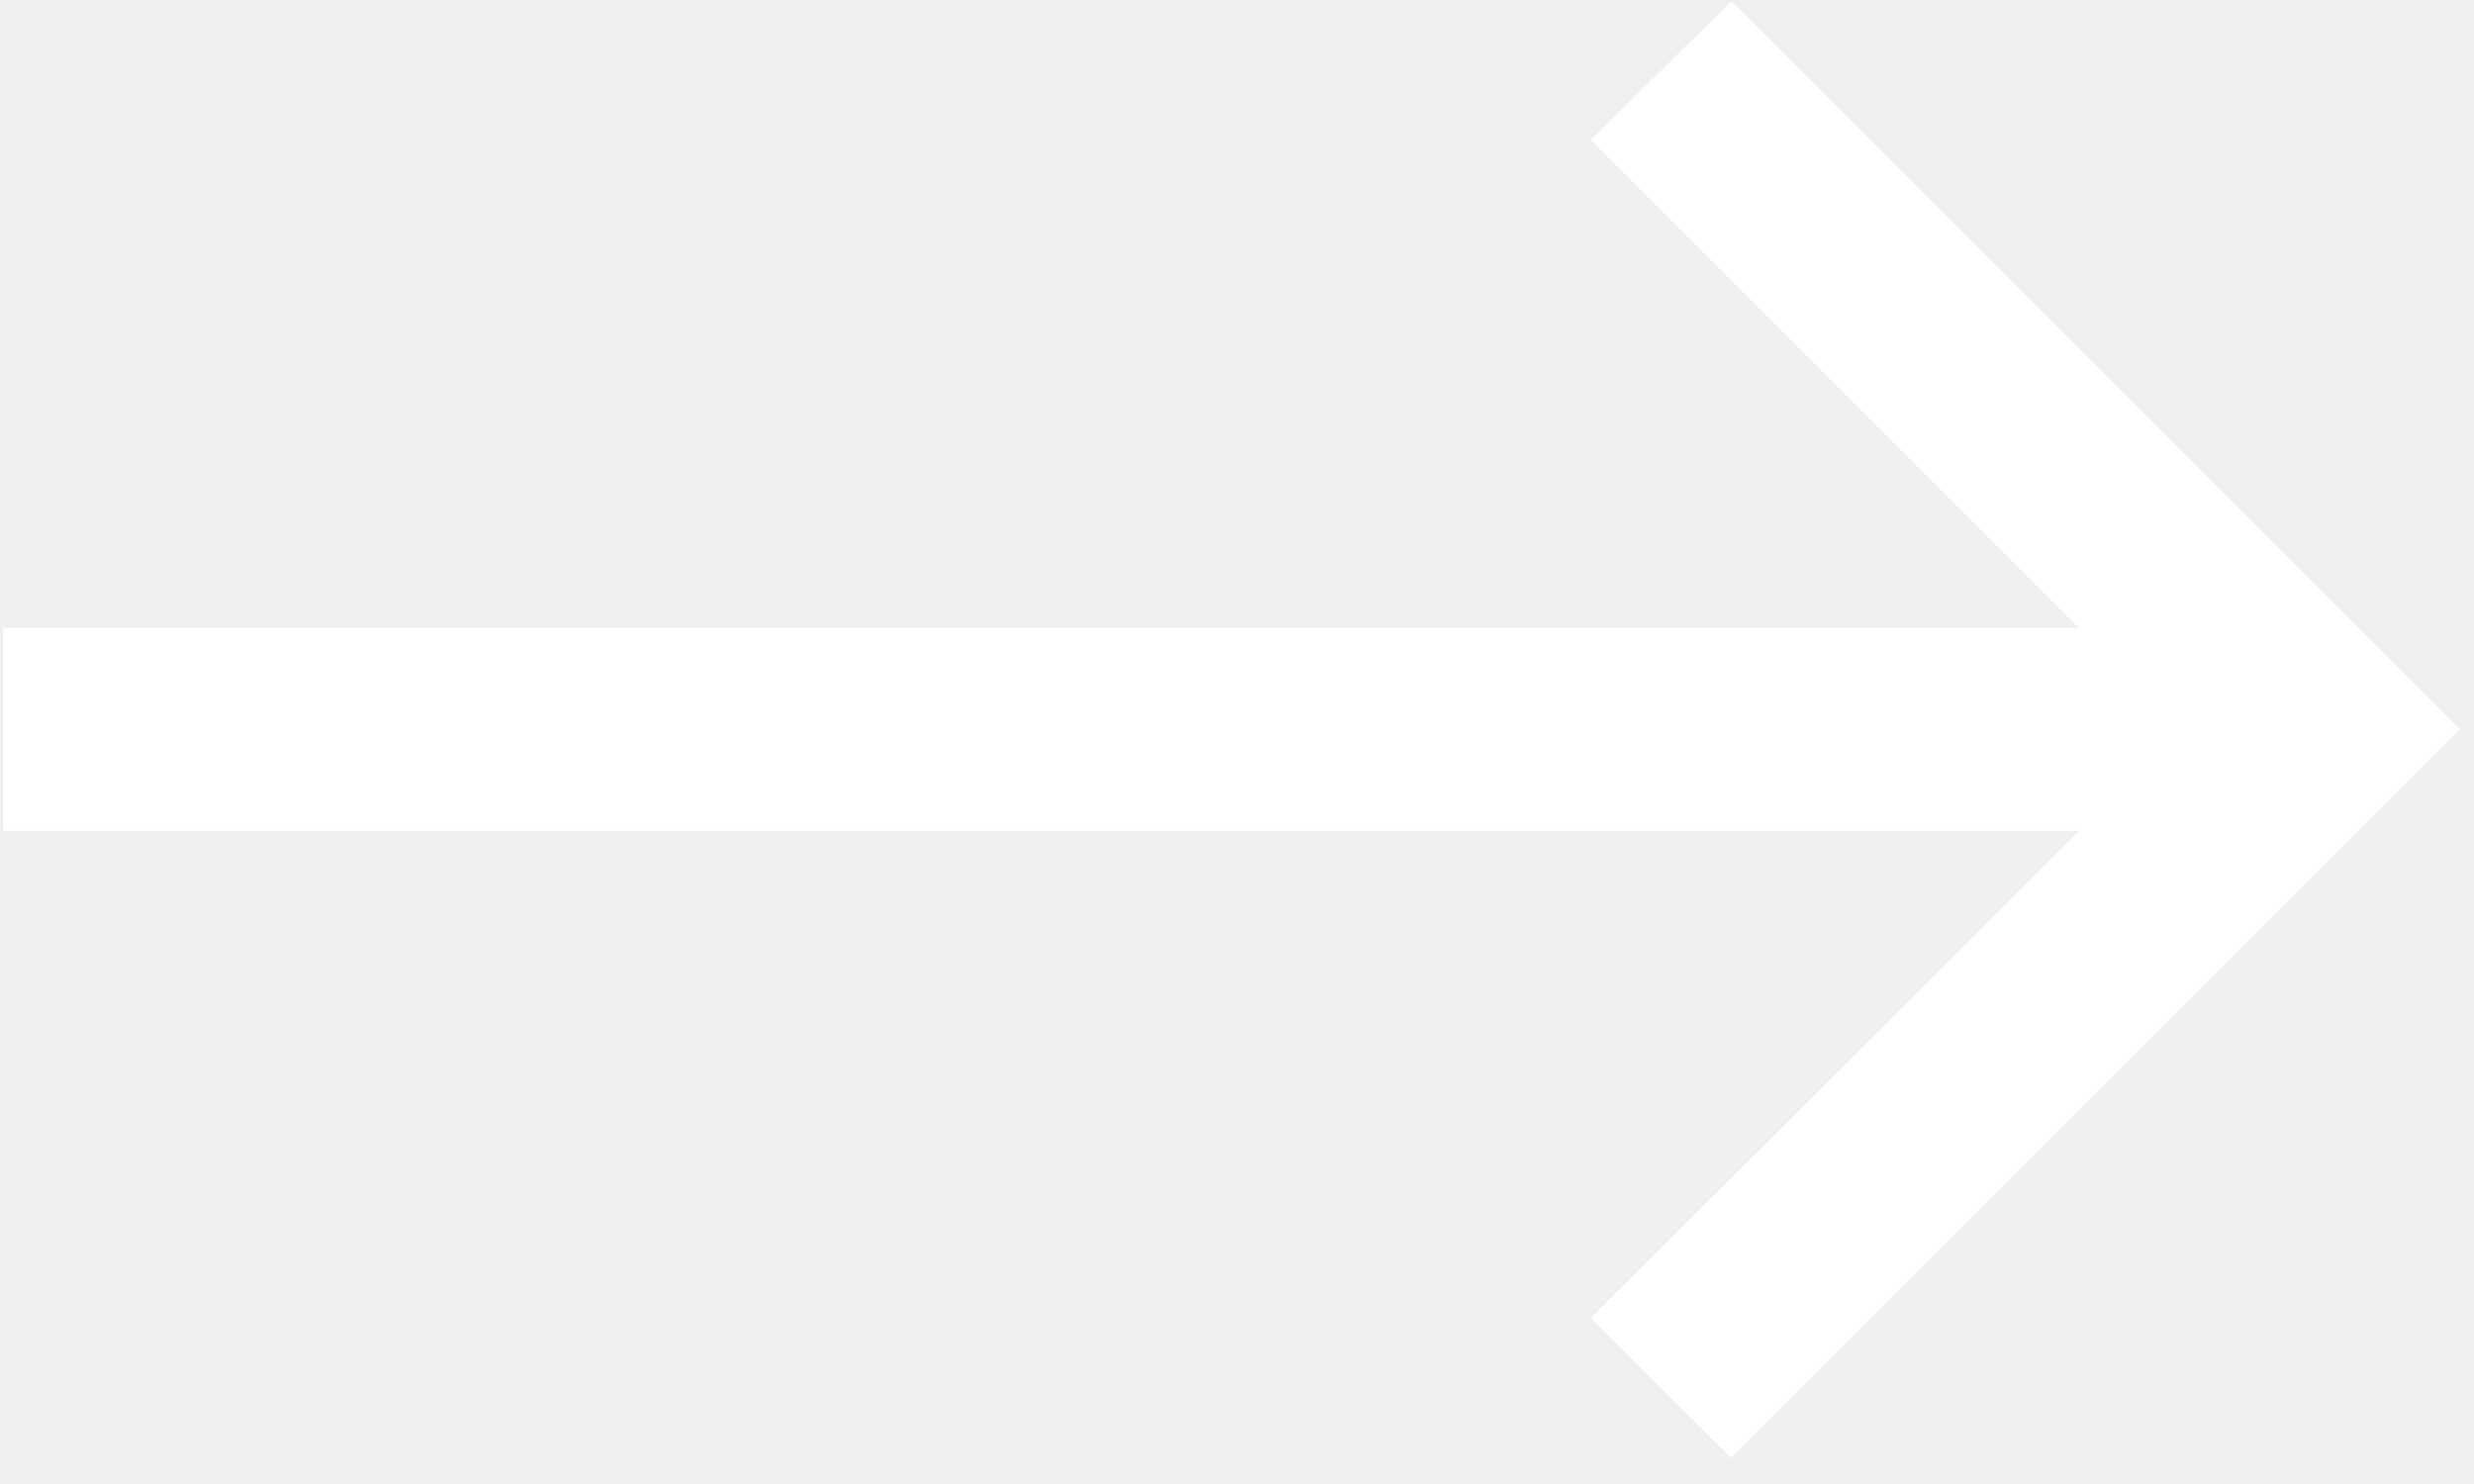
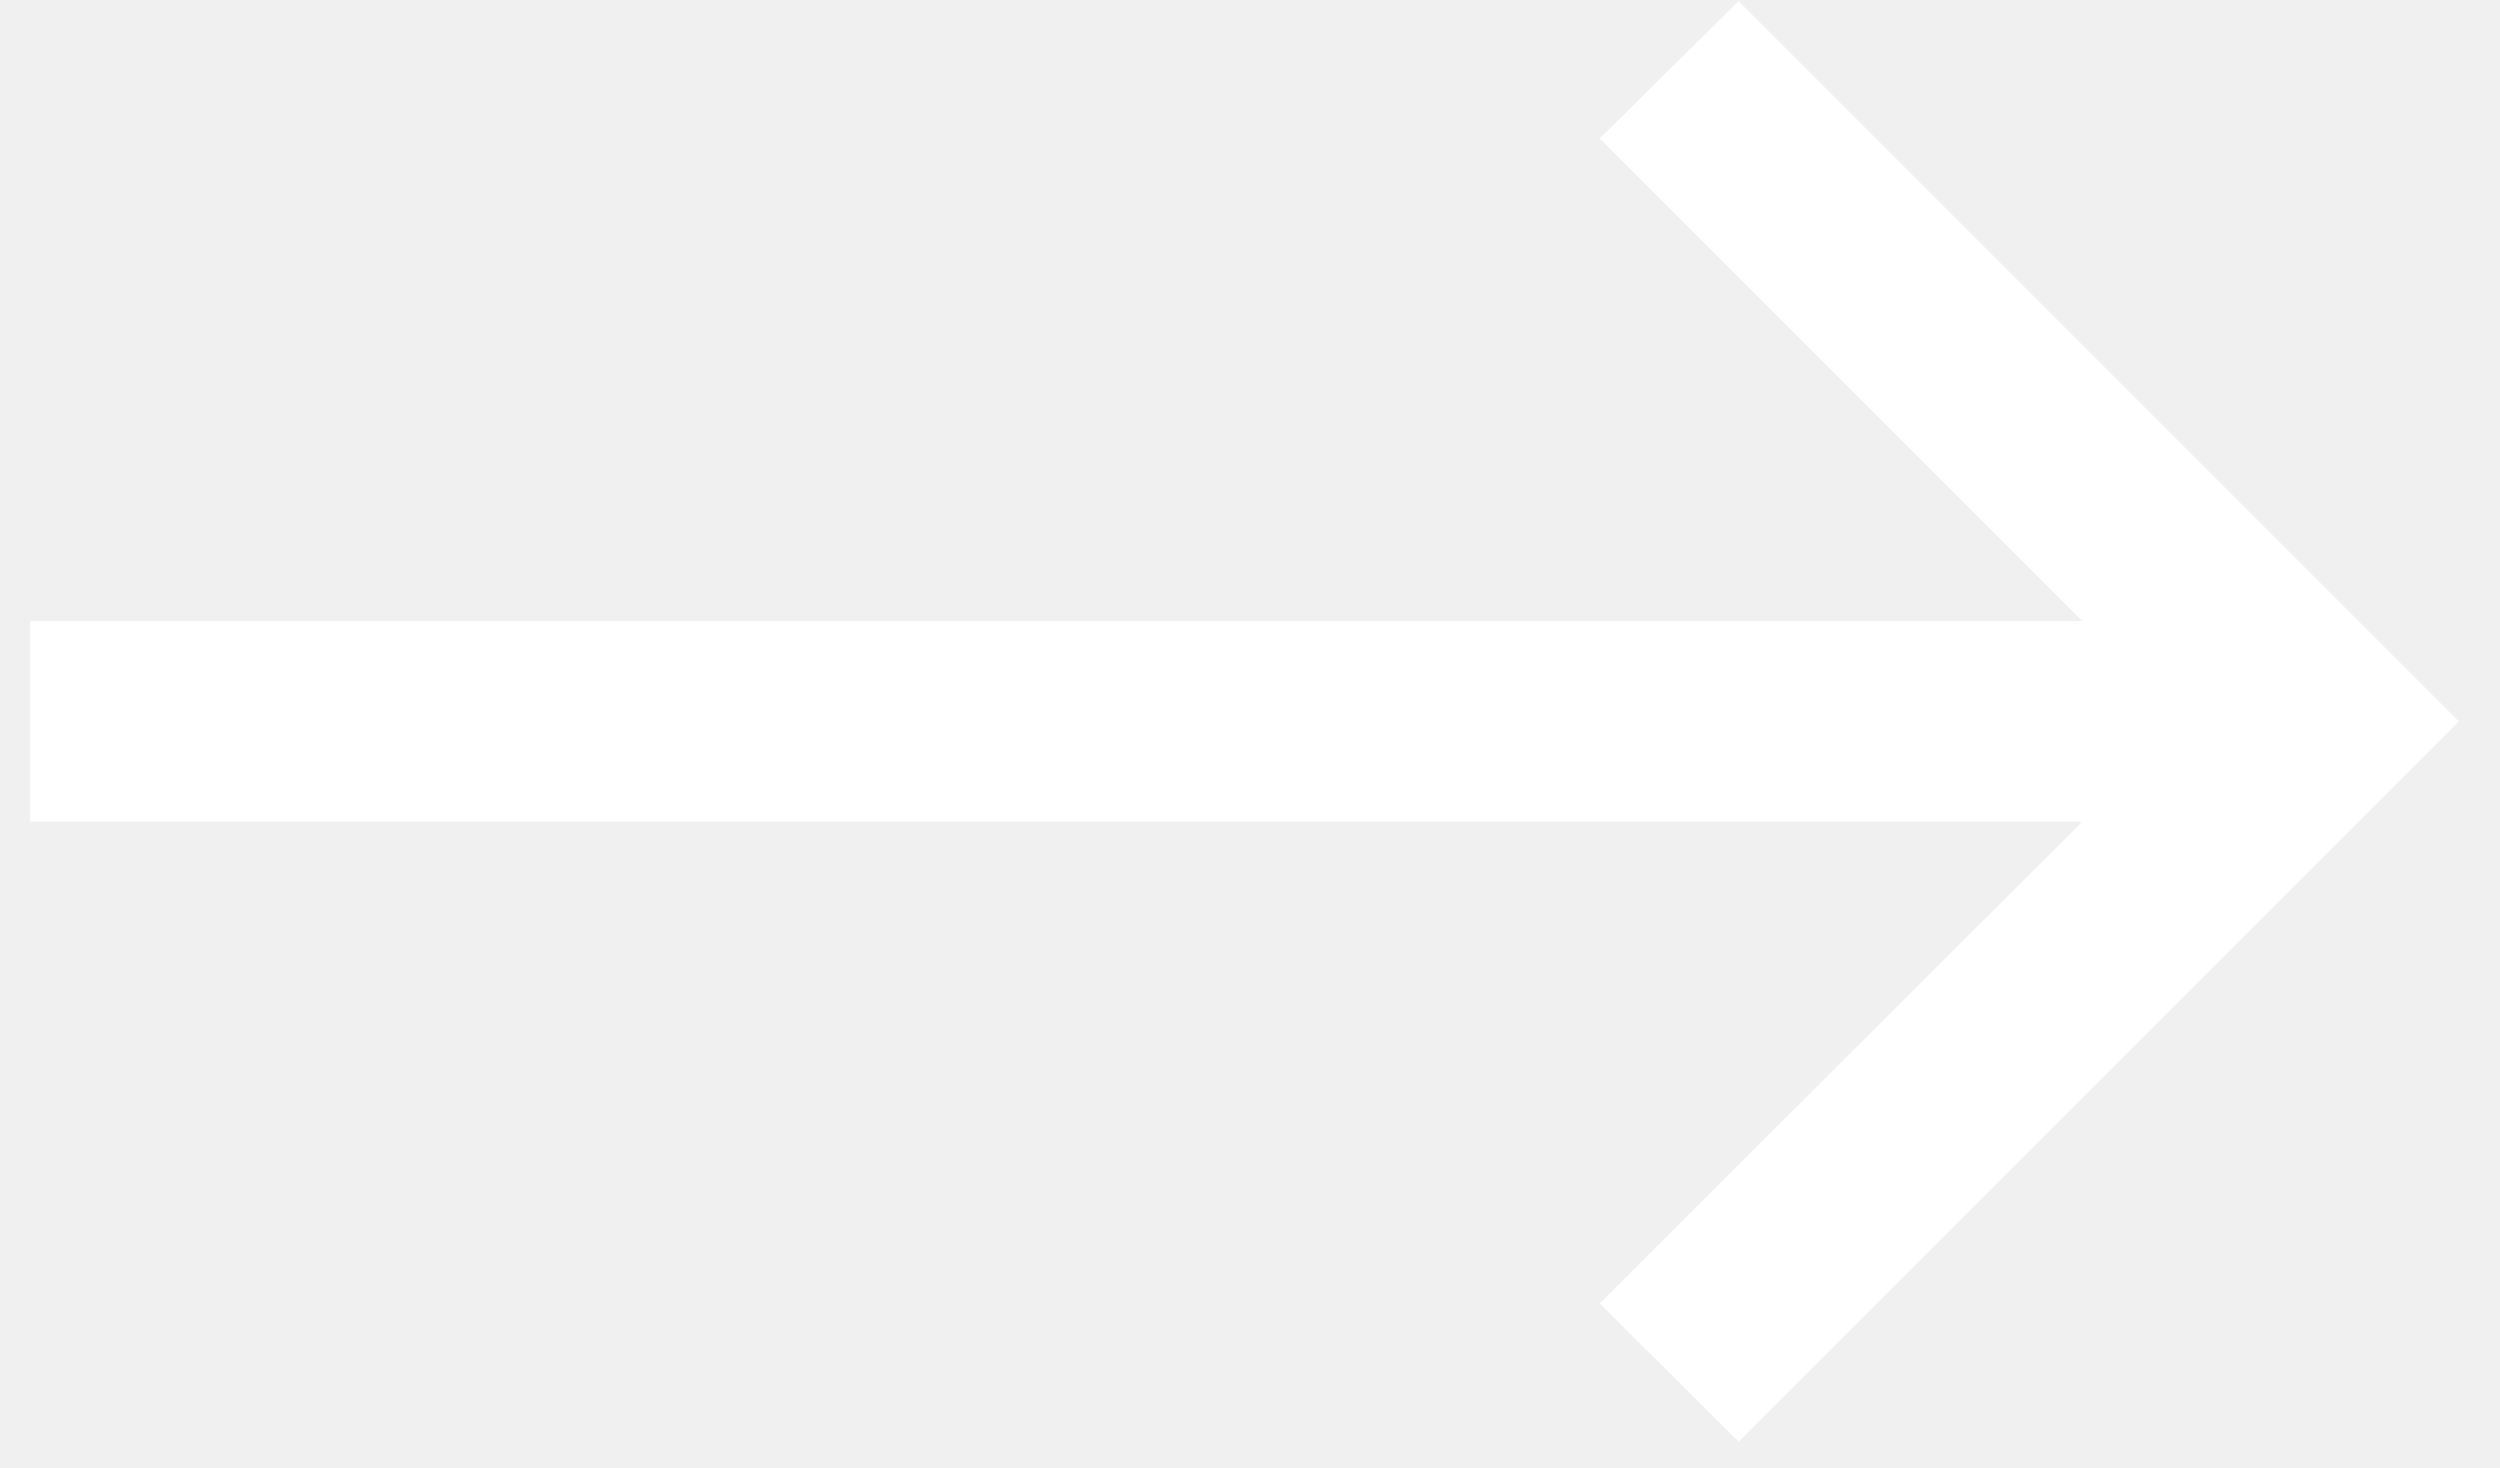
- <svg xmlns="http://www.w3.org/2000/svg" width="45" height="27" viewBox="0 0 45 27" fill="none">
-   <path d="M31.491 26.525L28.935 23.983L37.812 15.119H0.057V11.426H37.812L28.935 2.548L31.491 0.02L44.744 13.272L31.491 26.525Z" fill="white" />
+ <svg xmlns="http://www.w3.org/2000/svg" width="46" height="27" viewBox="0 0 46 27" fill="none">
+   <path d="M31.991 26.526L29.434 23.983L38.312 15.12H0.557V11.426H38.312L29.434 2.548L31.991 0.02L45.244 13.273L31.991 26.526Z" fill="white" />
</svg>
